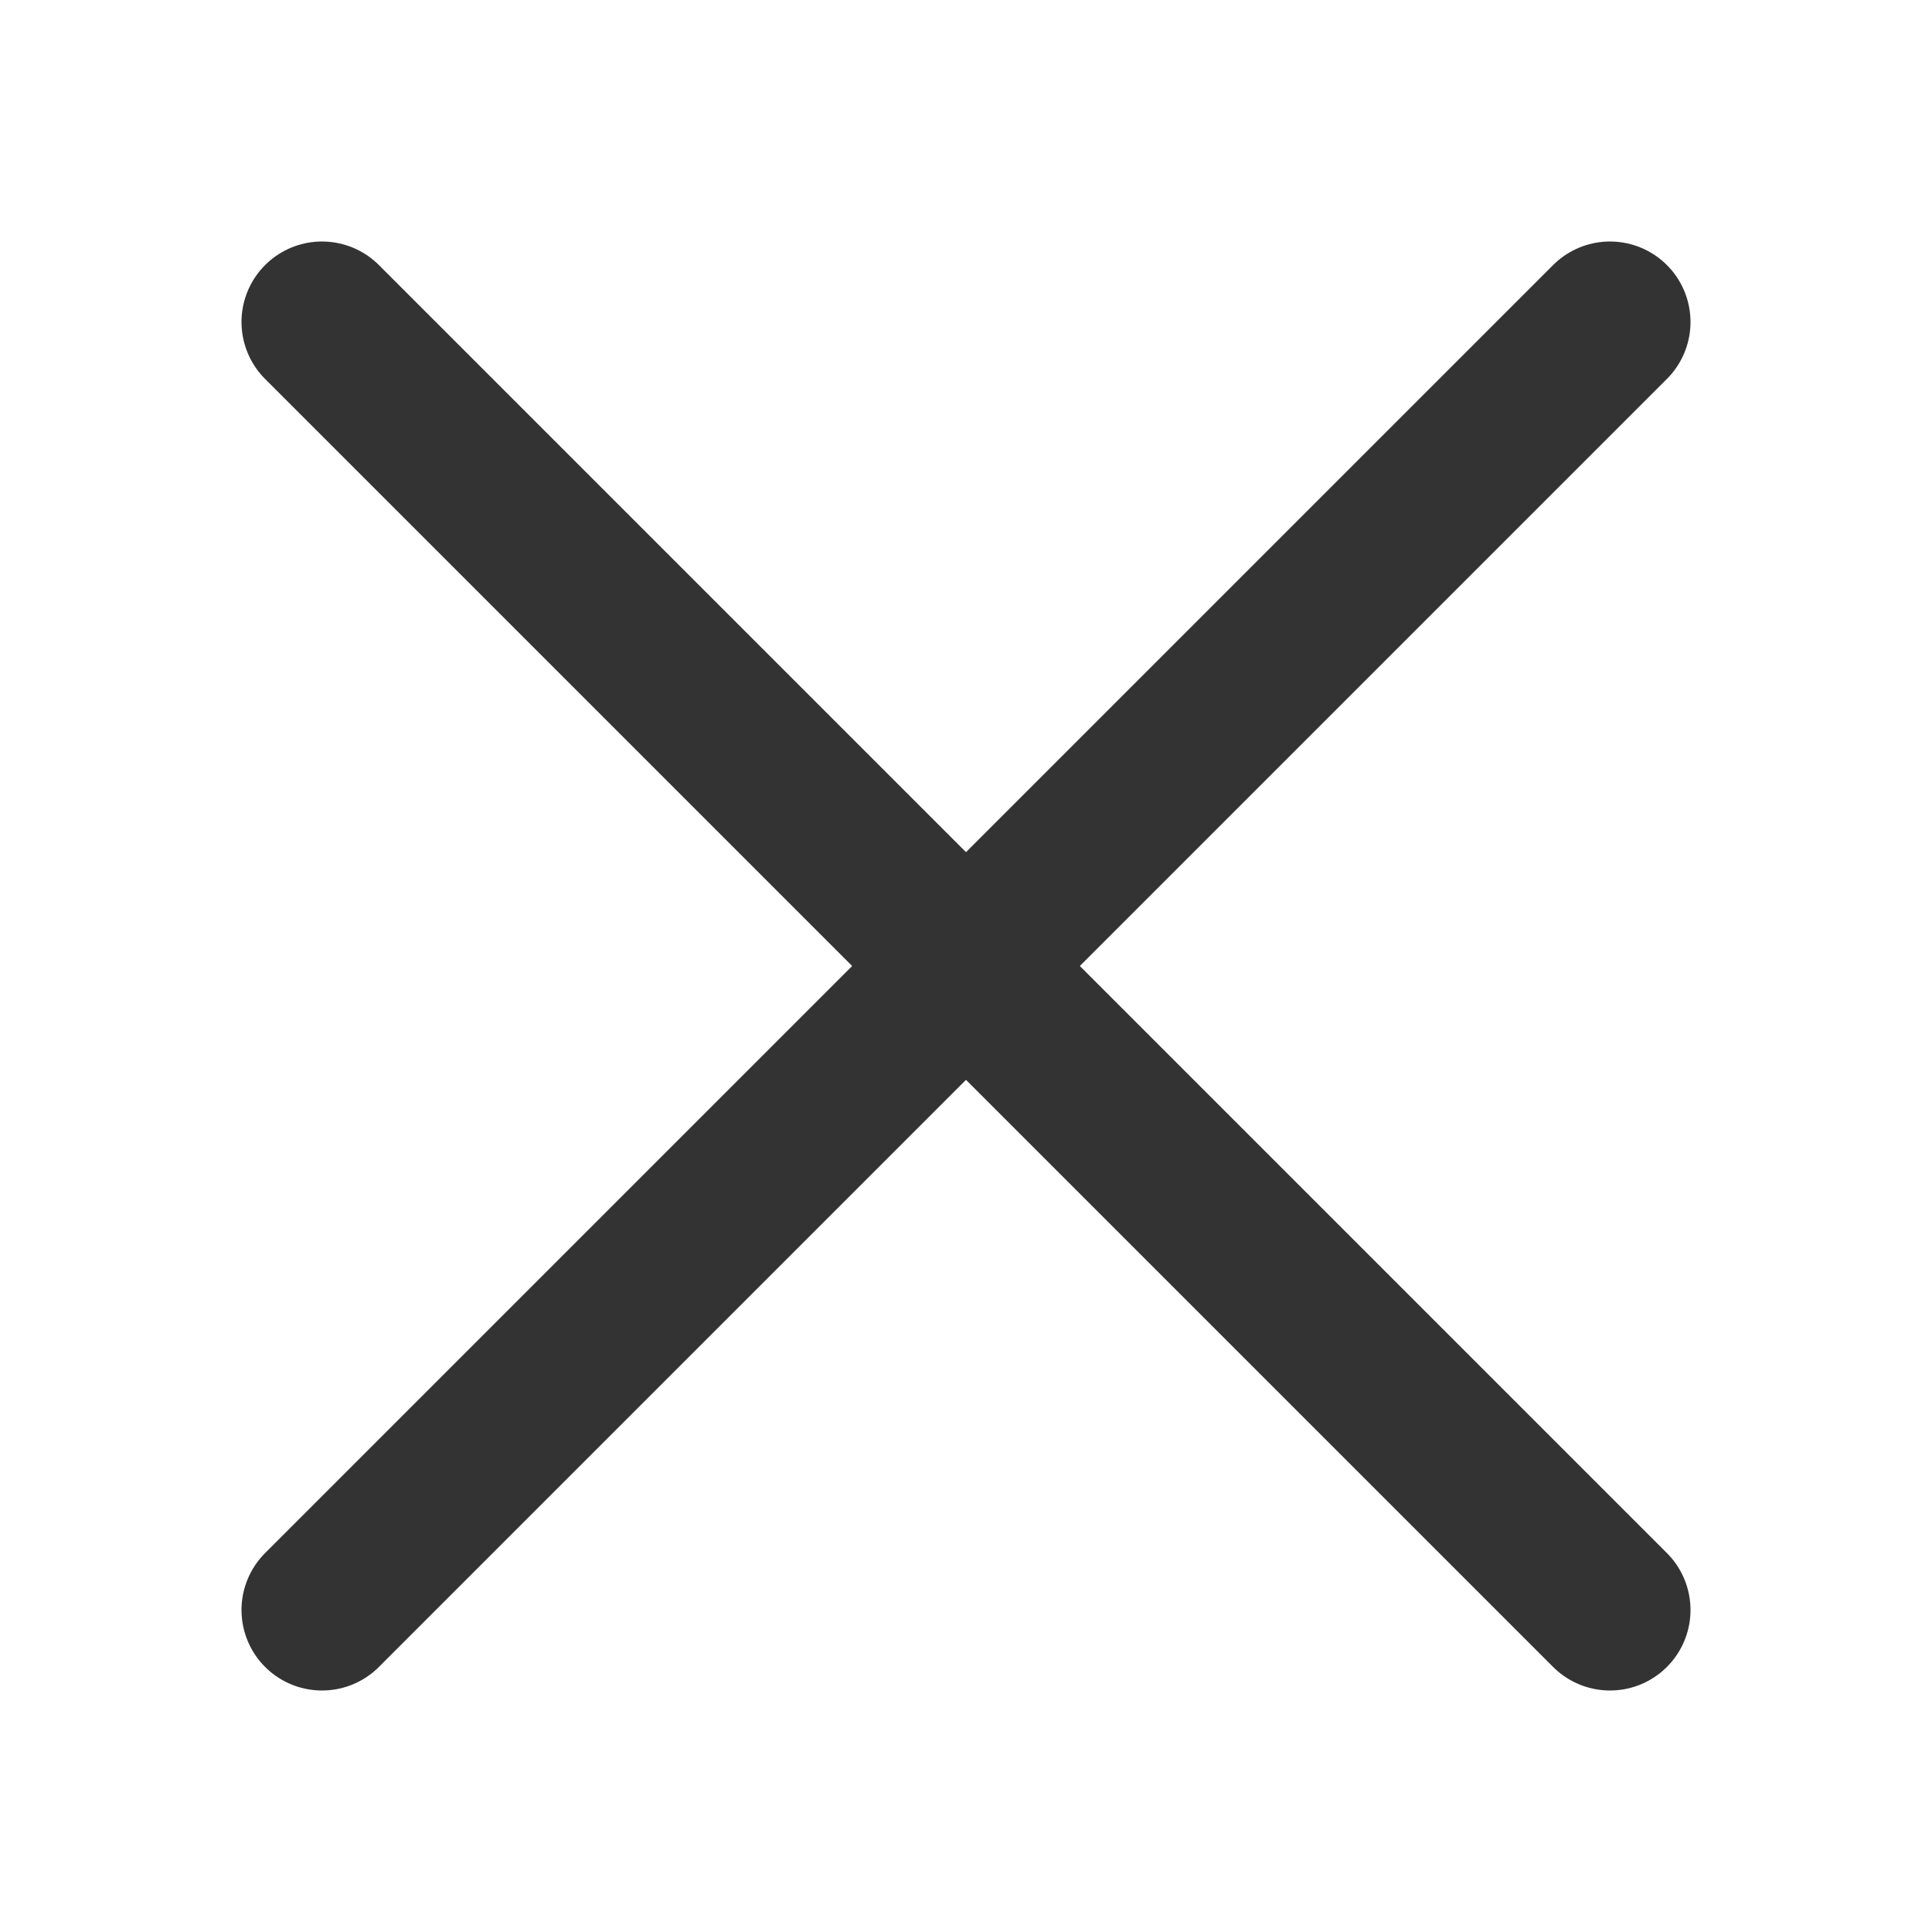
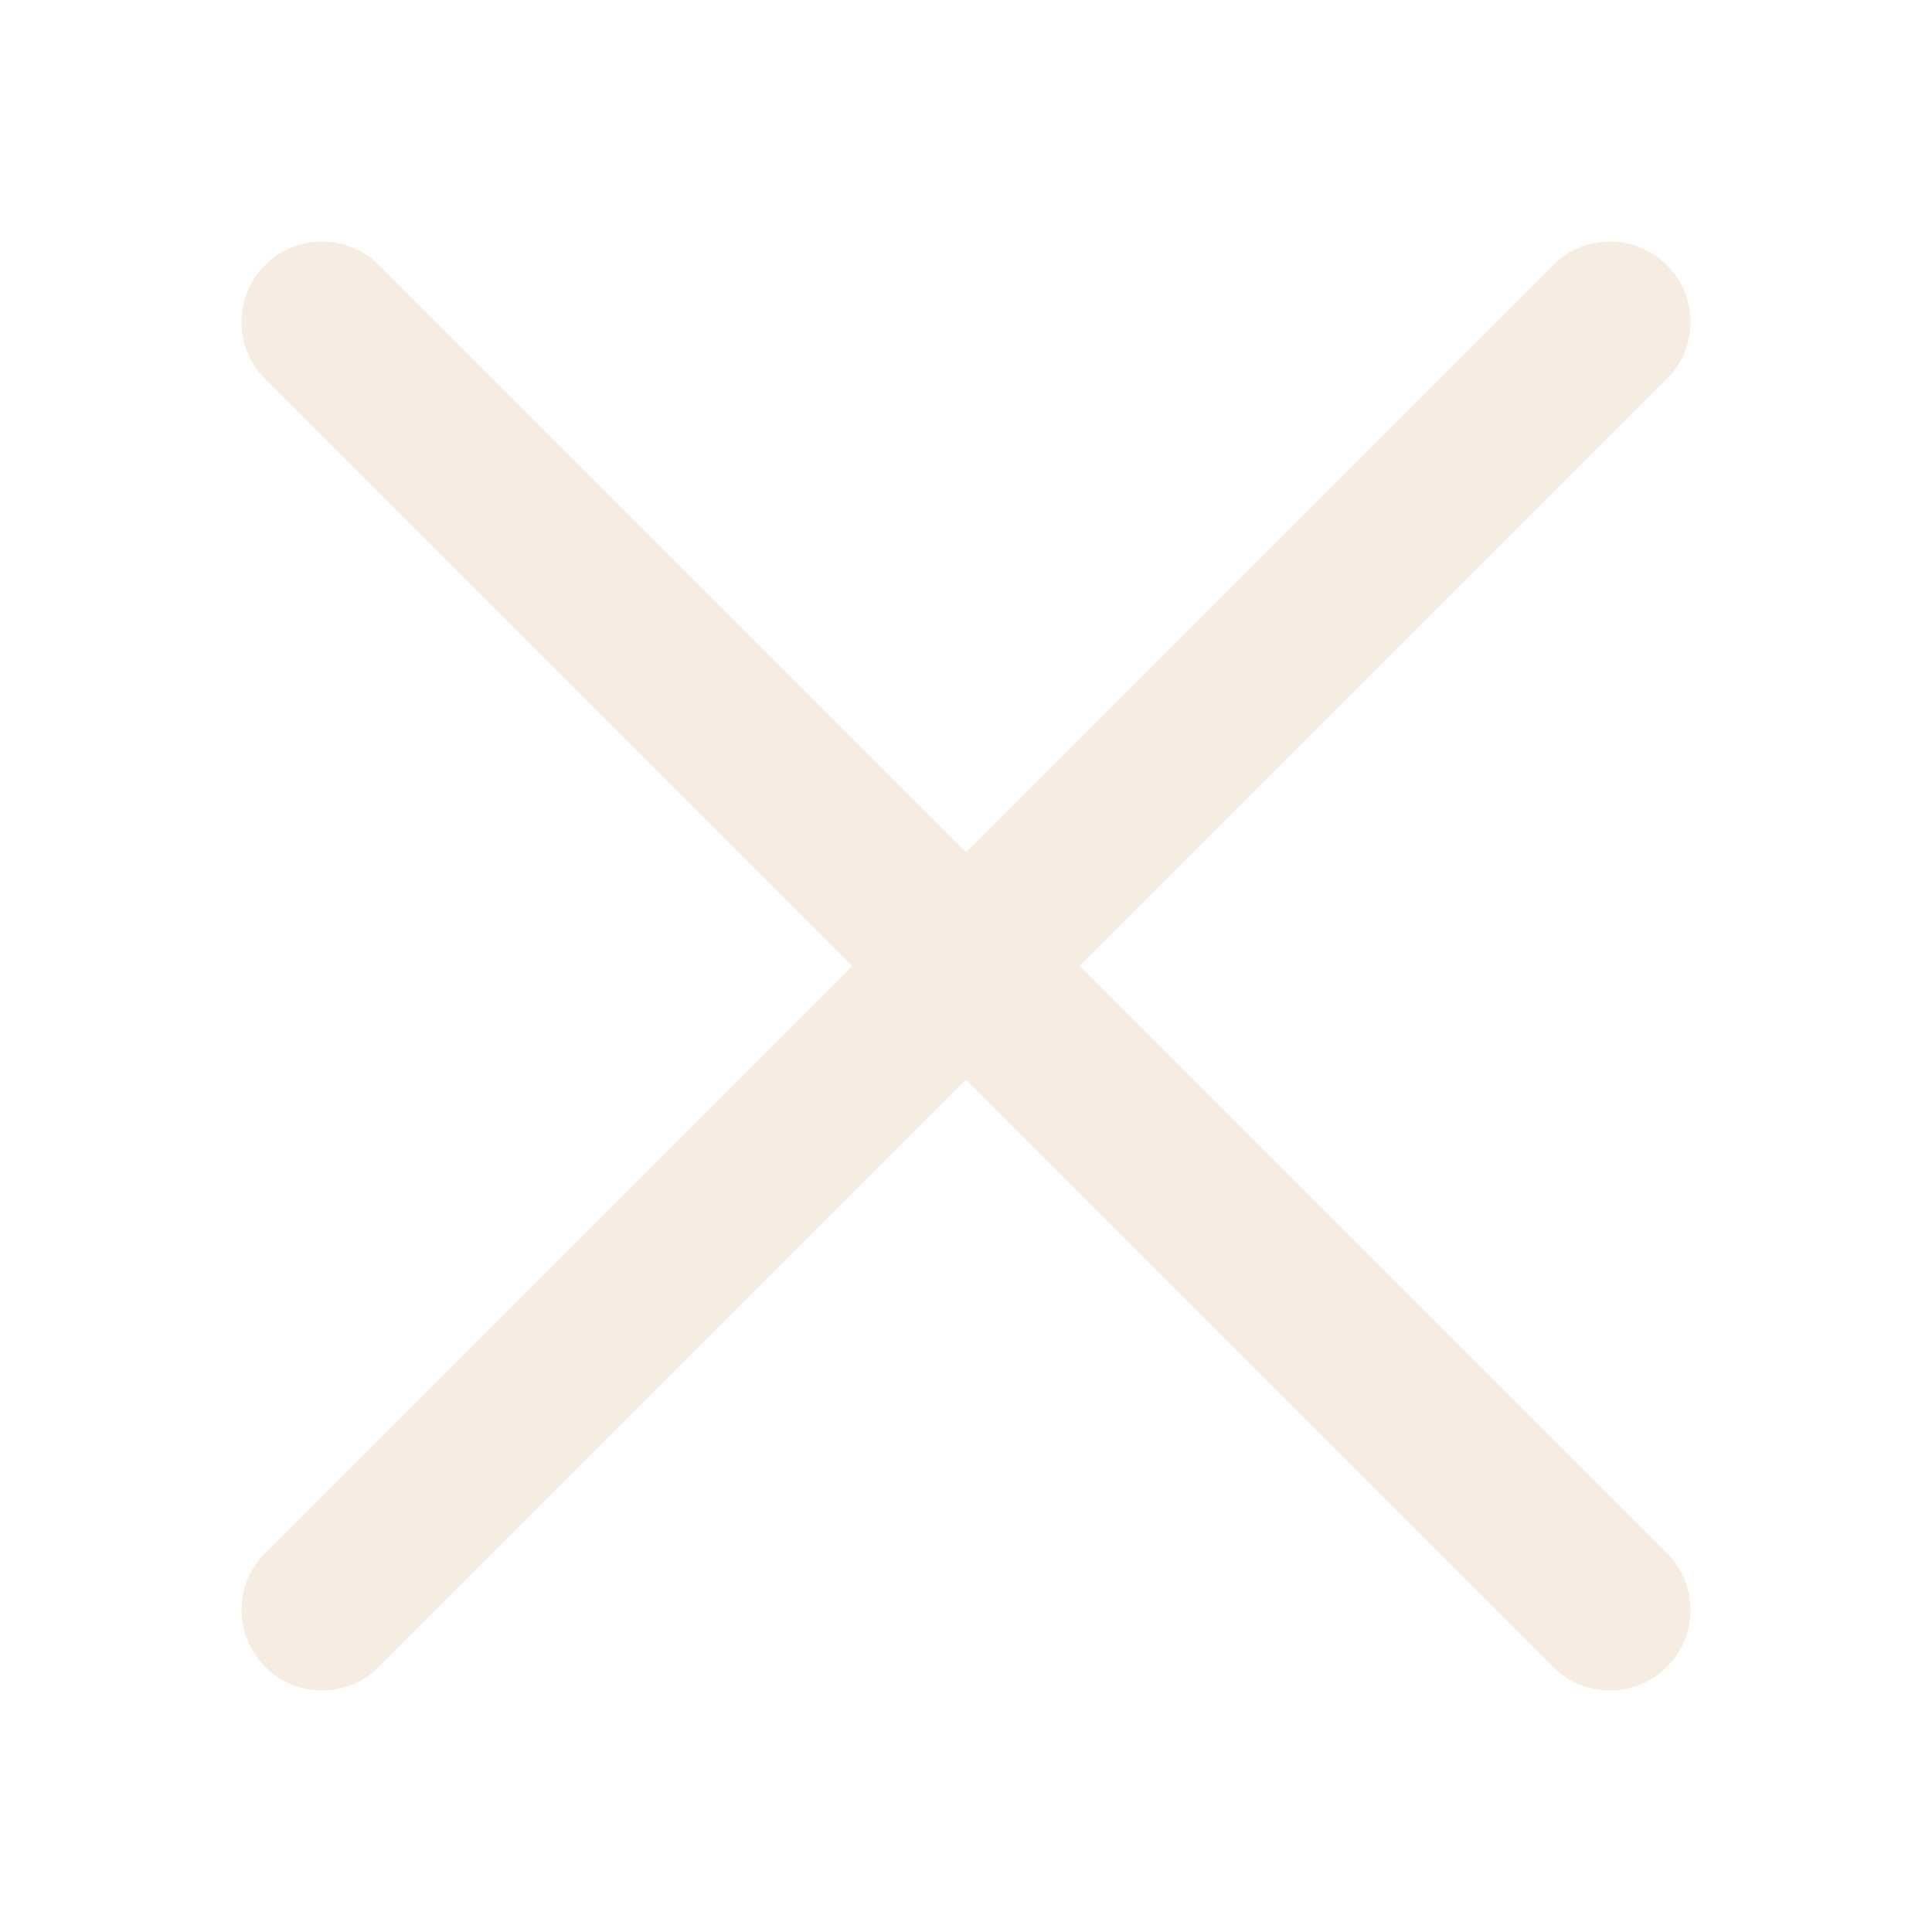
- <svg xmlns="http://www.w3.org/2000/svg" width="24" height="24" viewBox="0 0 48 48" fill="none">
-   <path d="M8 8L40 40" stroke="#333" stroke-width="4" stroke-linecap="round" stroke-linejoin="round" />
-   <path d="M8 40L40 8" stroke="#333" stroke-width="4" stroke-linecap="round" stroke-linejoin="round" />
+ <svg xmlns="http://www.w3.org/2000/svg" width="24" height="24" viewBox="0 0 24 24">
+   <path id="path1" fill="none" stroke="#f6ece2" stroke-width="2" stroke-linecap="round" stroke-linejoin="round" d="M 4 4 L 20 20" />
+   <path id="path2" fill="none" stroke="#f6ece2" stroke-width="2" stroke-linecap="round" stroke-linejoin="round" d="M 4 20 L 20 4" />
</svg>
